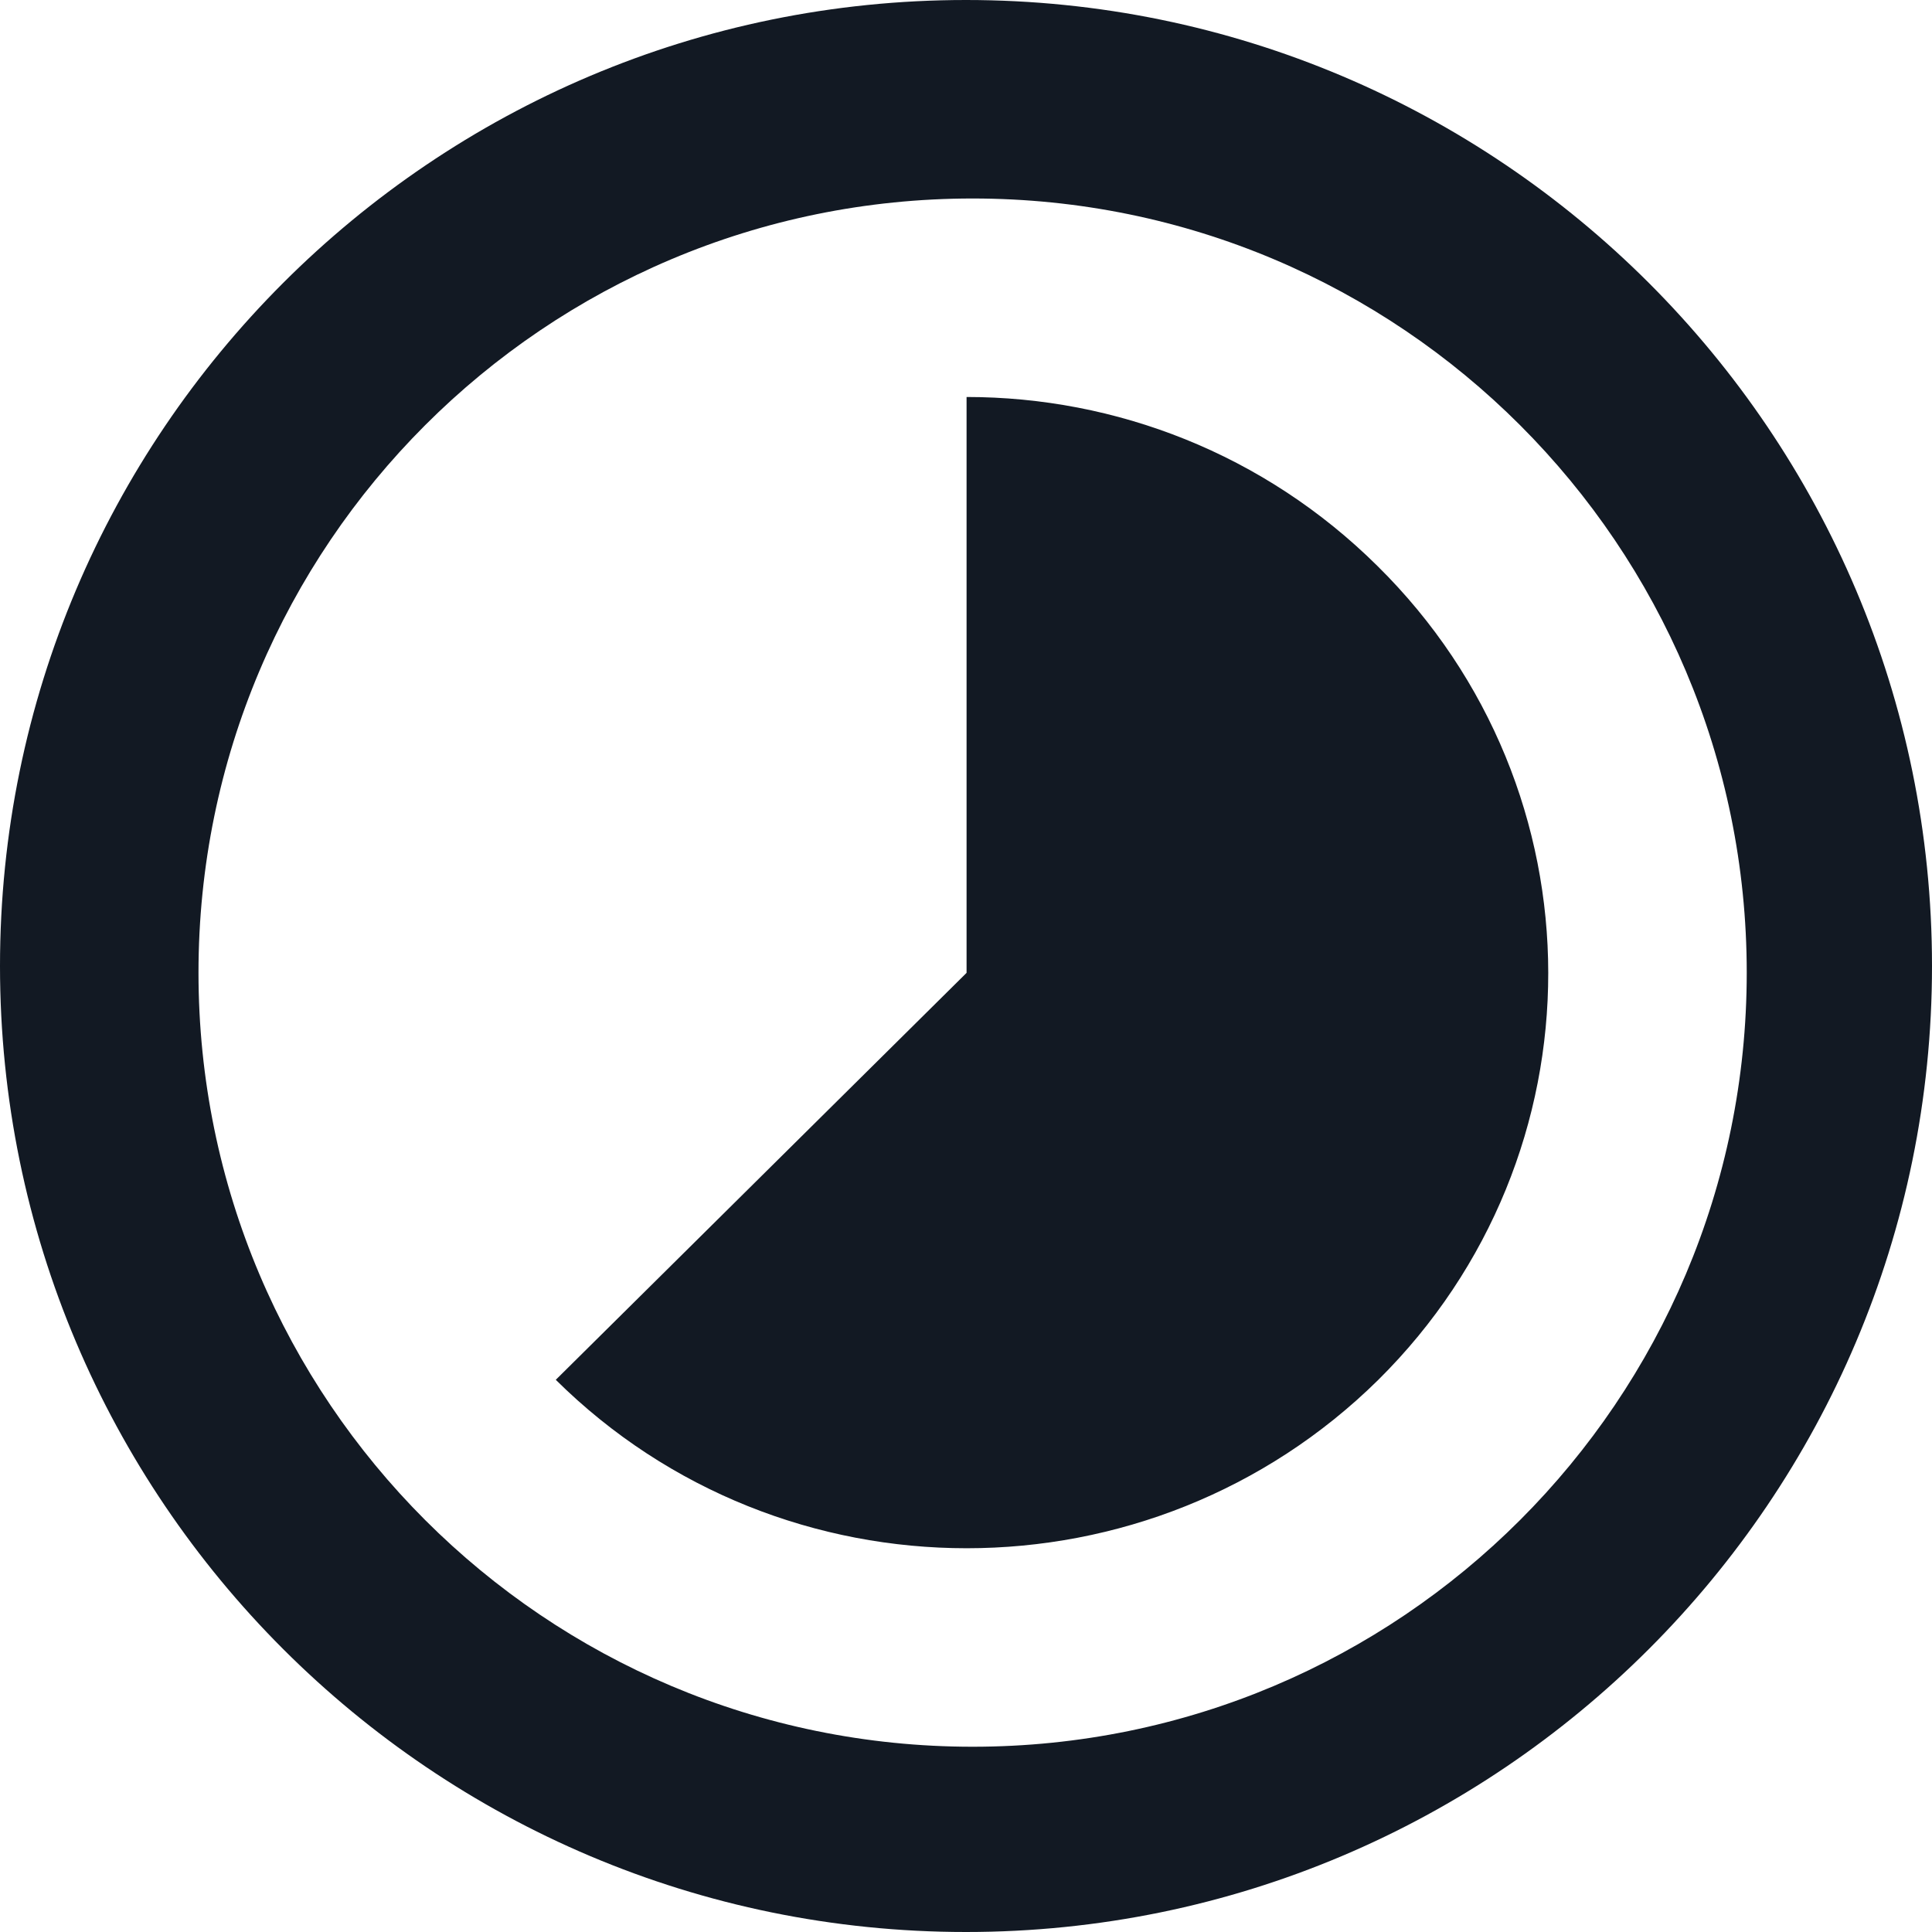
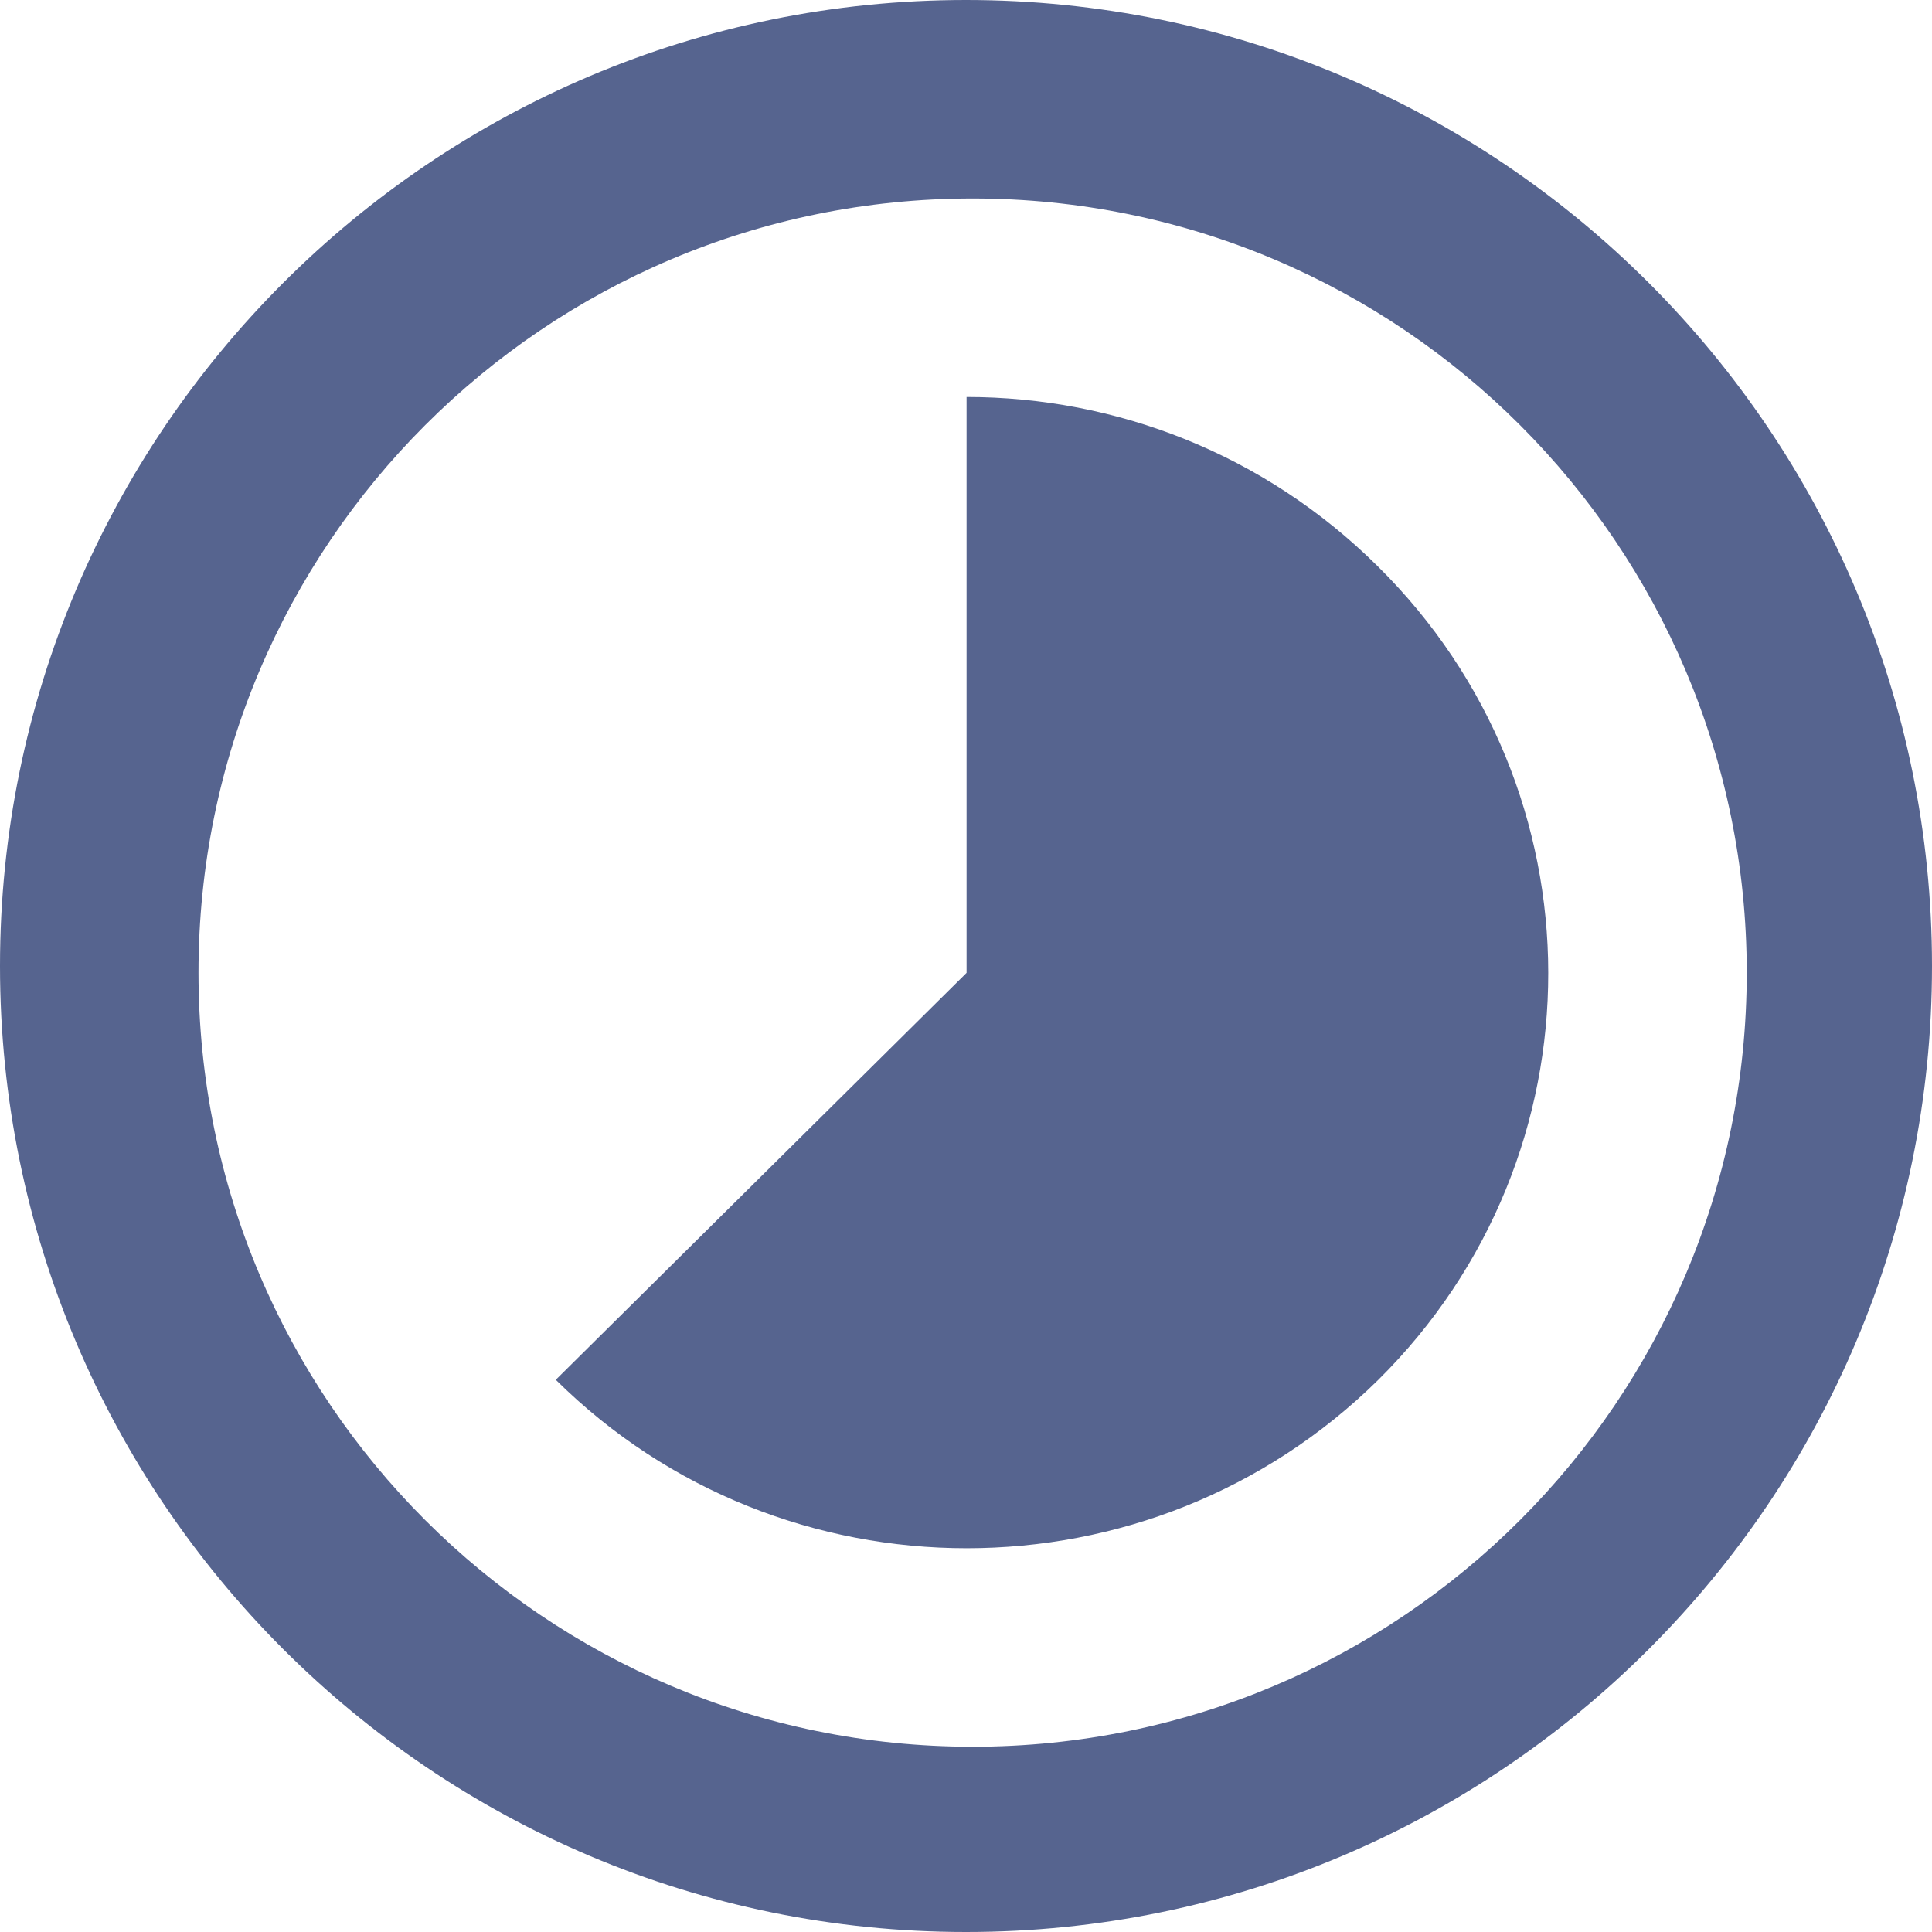
<svg xmlns="http://www.w3.org/2000/svg" width="146" height="146" viewBox="0 0 146 146">
-   <path fill="#121923" d="M120.087,42.765 C111.52,34.279 100.318,30 89.043,30 L89.043,73.518 L58,104.271 C75.132,121.243 102.954,121.243 120.16,104.271 C137.292,87.299 137.292,59.737 120.087,42.765 Z M89,0 C48.704,0 16,32.704 16,73 C16,113.296 48.704,146 89,146 C129.296,146 162,113.296 162,73 C162,32.704 129.296,0 89,0 Z M89.5,132 C57.179,132 31,105.821 31,73.5 C31,41.179 57.179,15 89.5,15 C121.821,15 148,41.179 148,73.5 C148,105.821 121.821,132 89.5,132 Z" transform="translate(-16)" />
+   <path fill="#56648F" d="M120.087,42.765 C111.52,34.279 100.318,30 89.043,30 L89.043,73.518 L58,104.271 C75.132,121.243 102.954,121.243 120.16,104.271 C137.292,87.299 137.292,59.737 120.087,42.765 Z M89,0 C48.704,0 16,32.704 16,73 C16,113.296 48.704,146 89,146 C129.296,146 162,113.296 162,73 C162,32.704 129.296,0 89,0 Z M89.5,132 C57.179,132 31,105.821 31,73.5 C31,41.179 57.179,15 89.5,15 C121.821,15 148,41.179 148,73.5 C148,105.821 121.821,132 89.5,132 Z" transform="translate(-16)" />
</svg>
